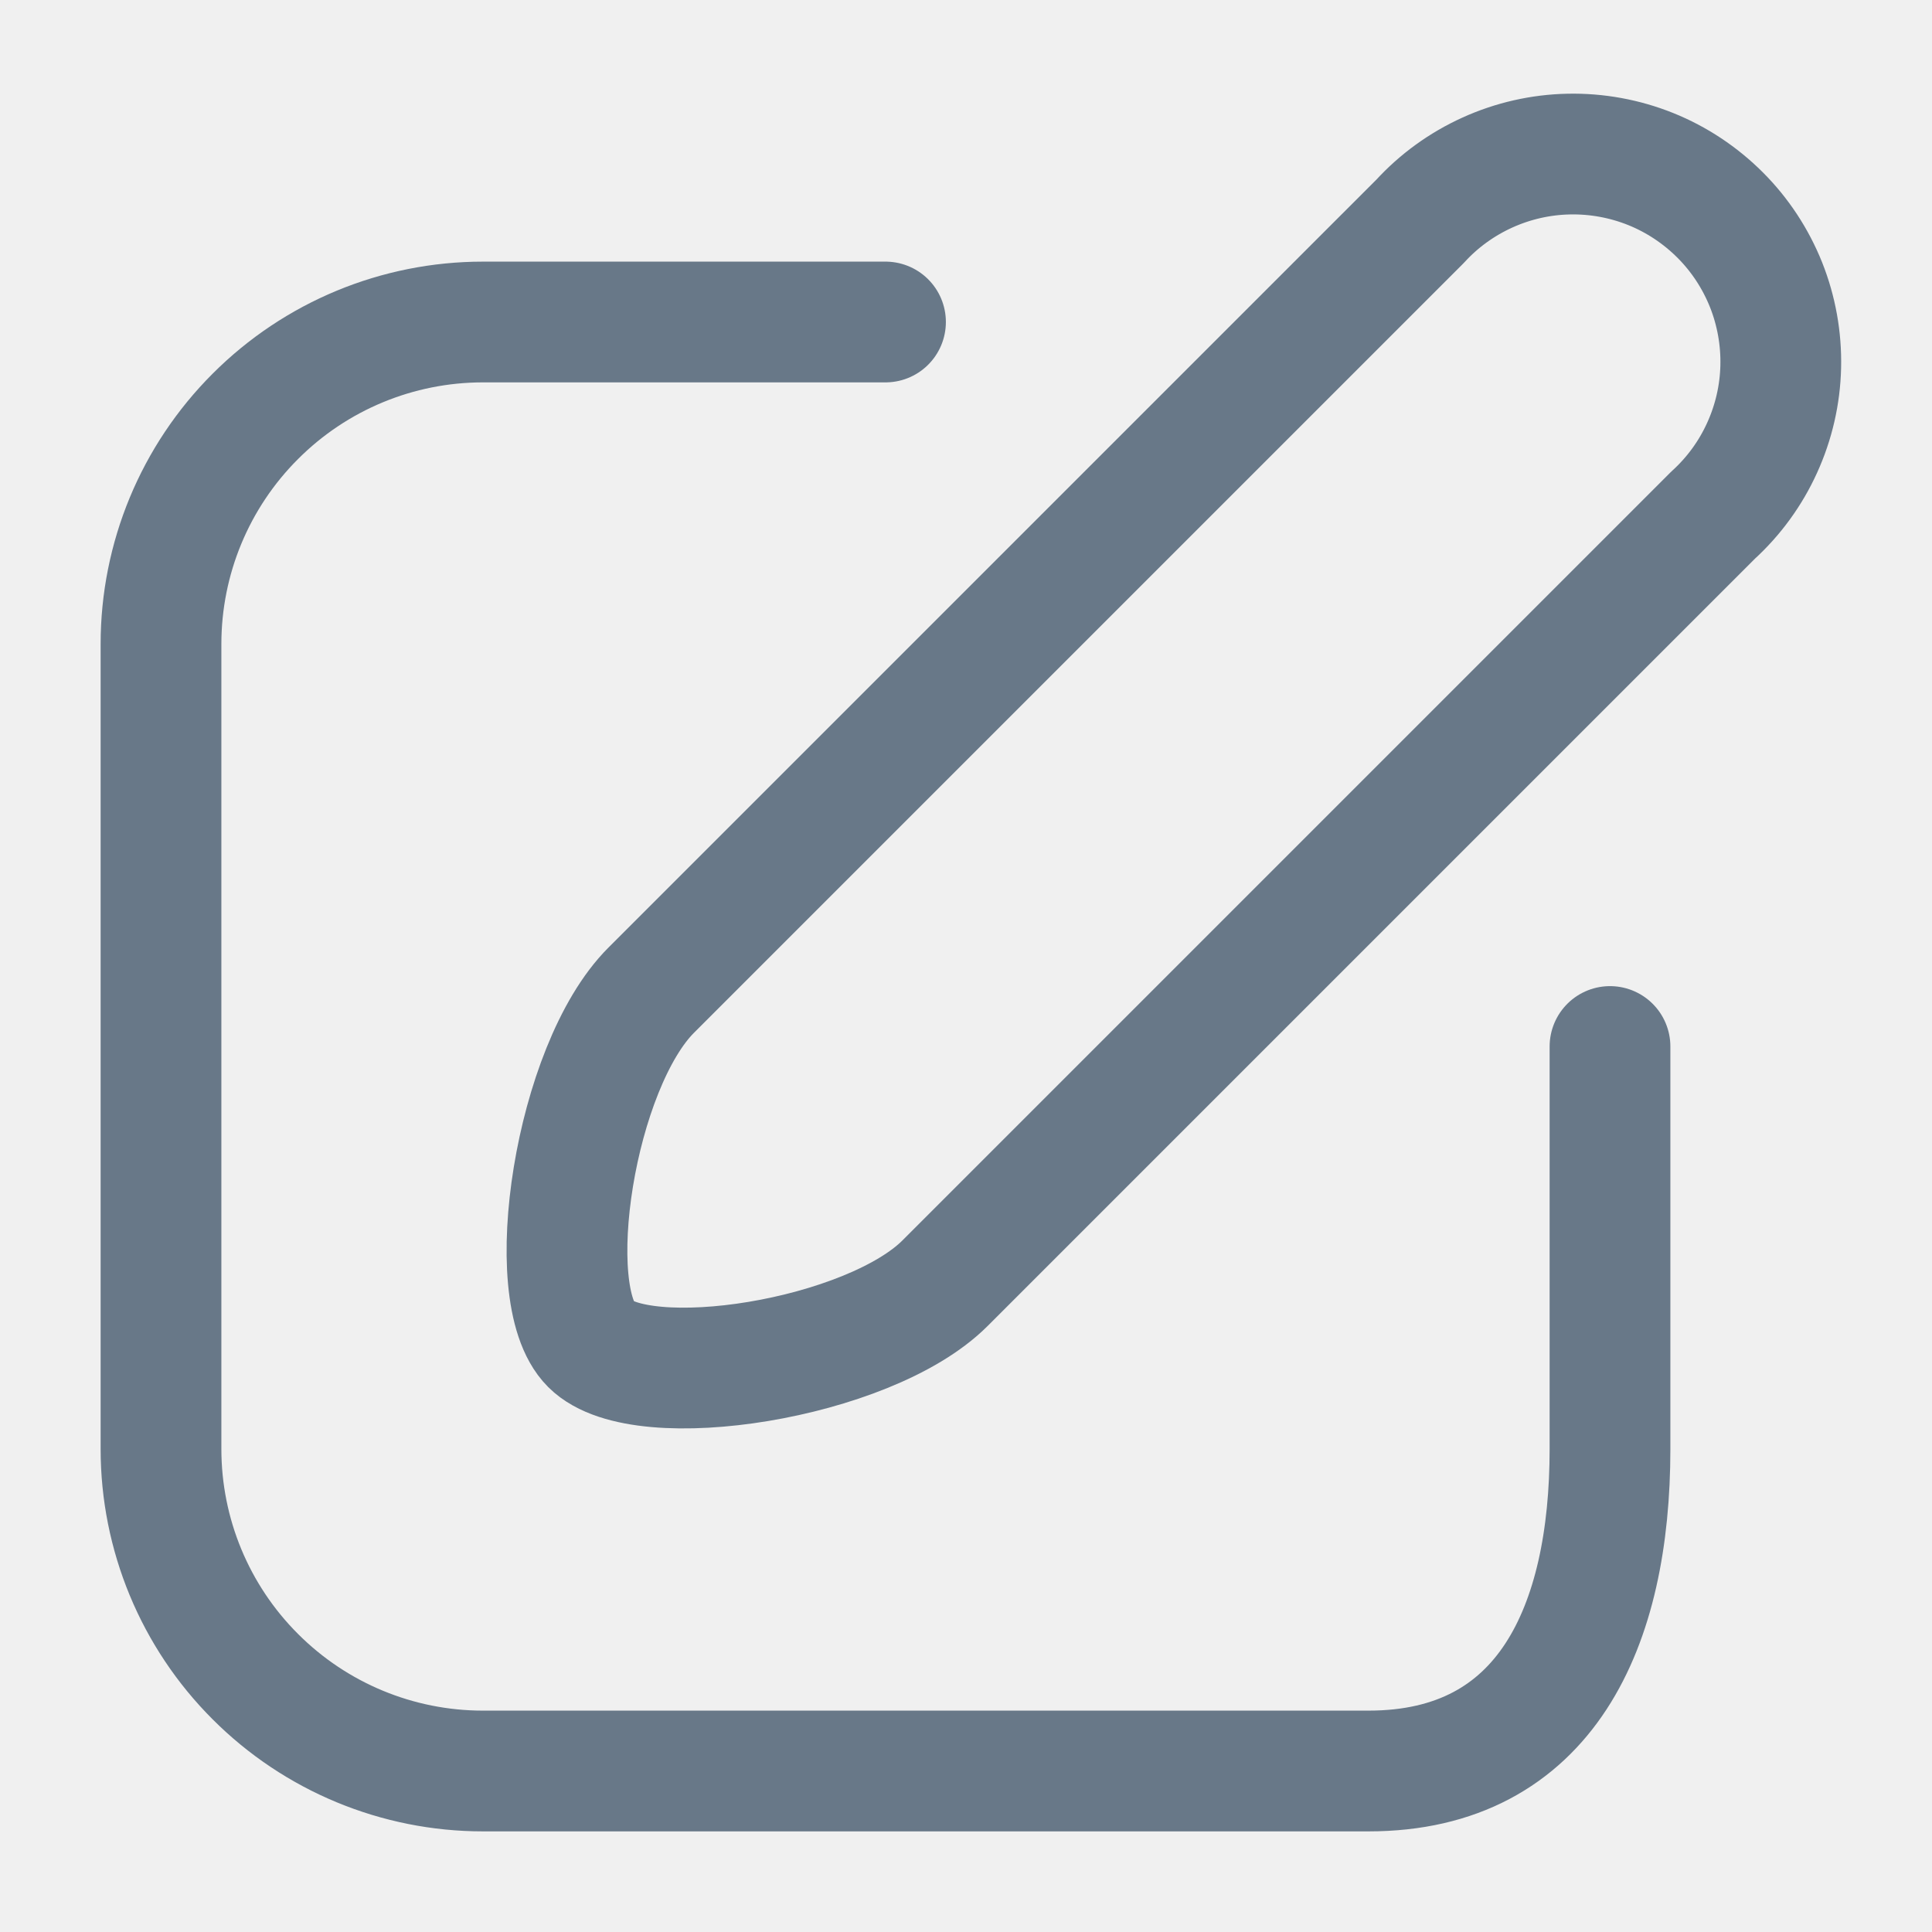
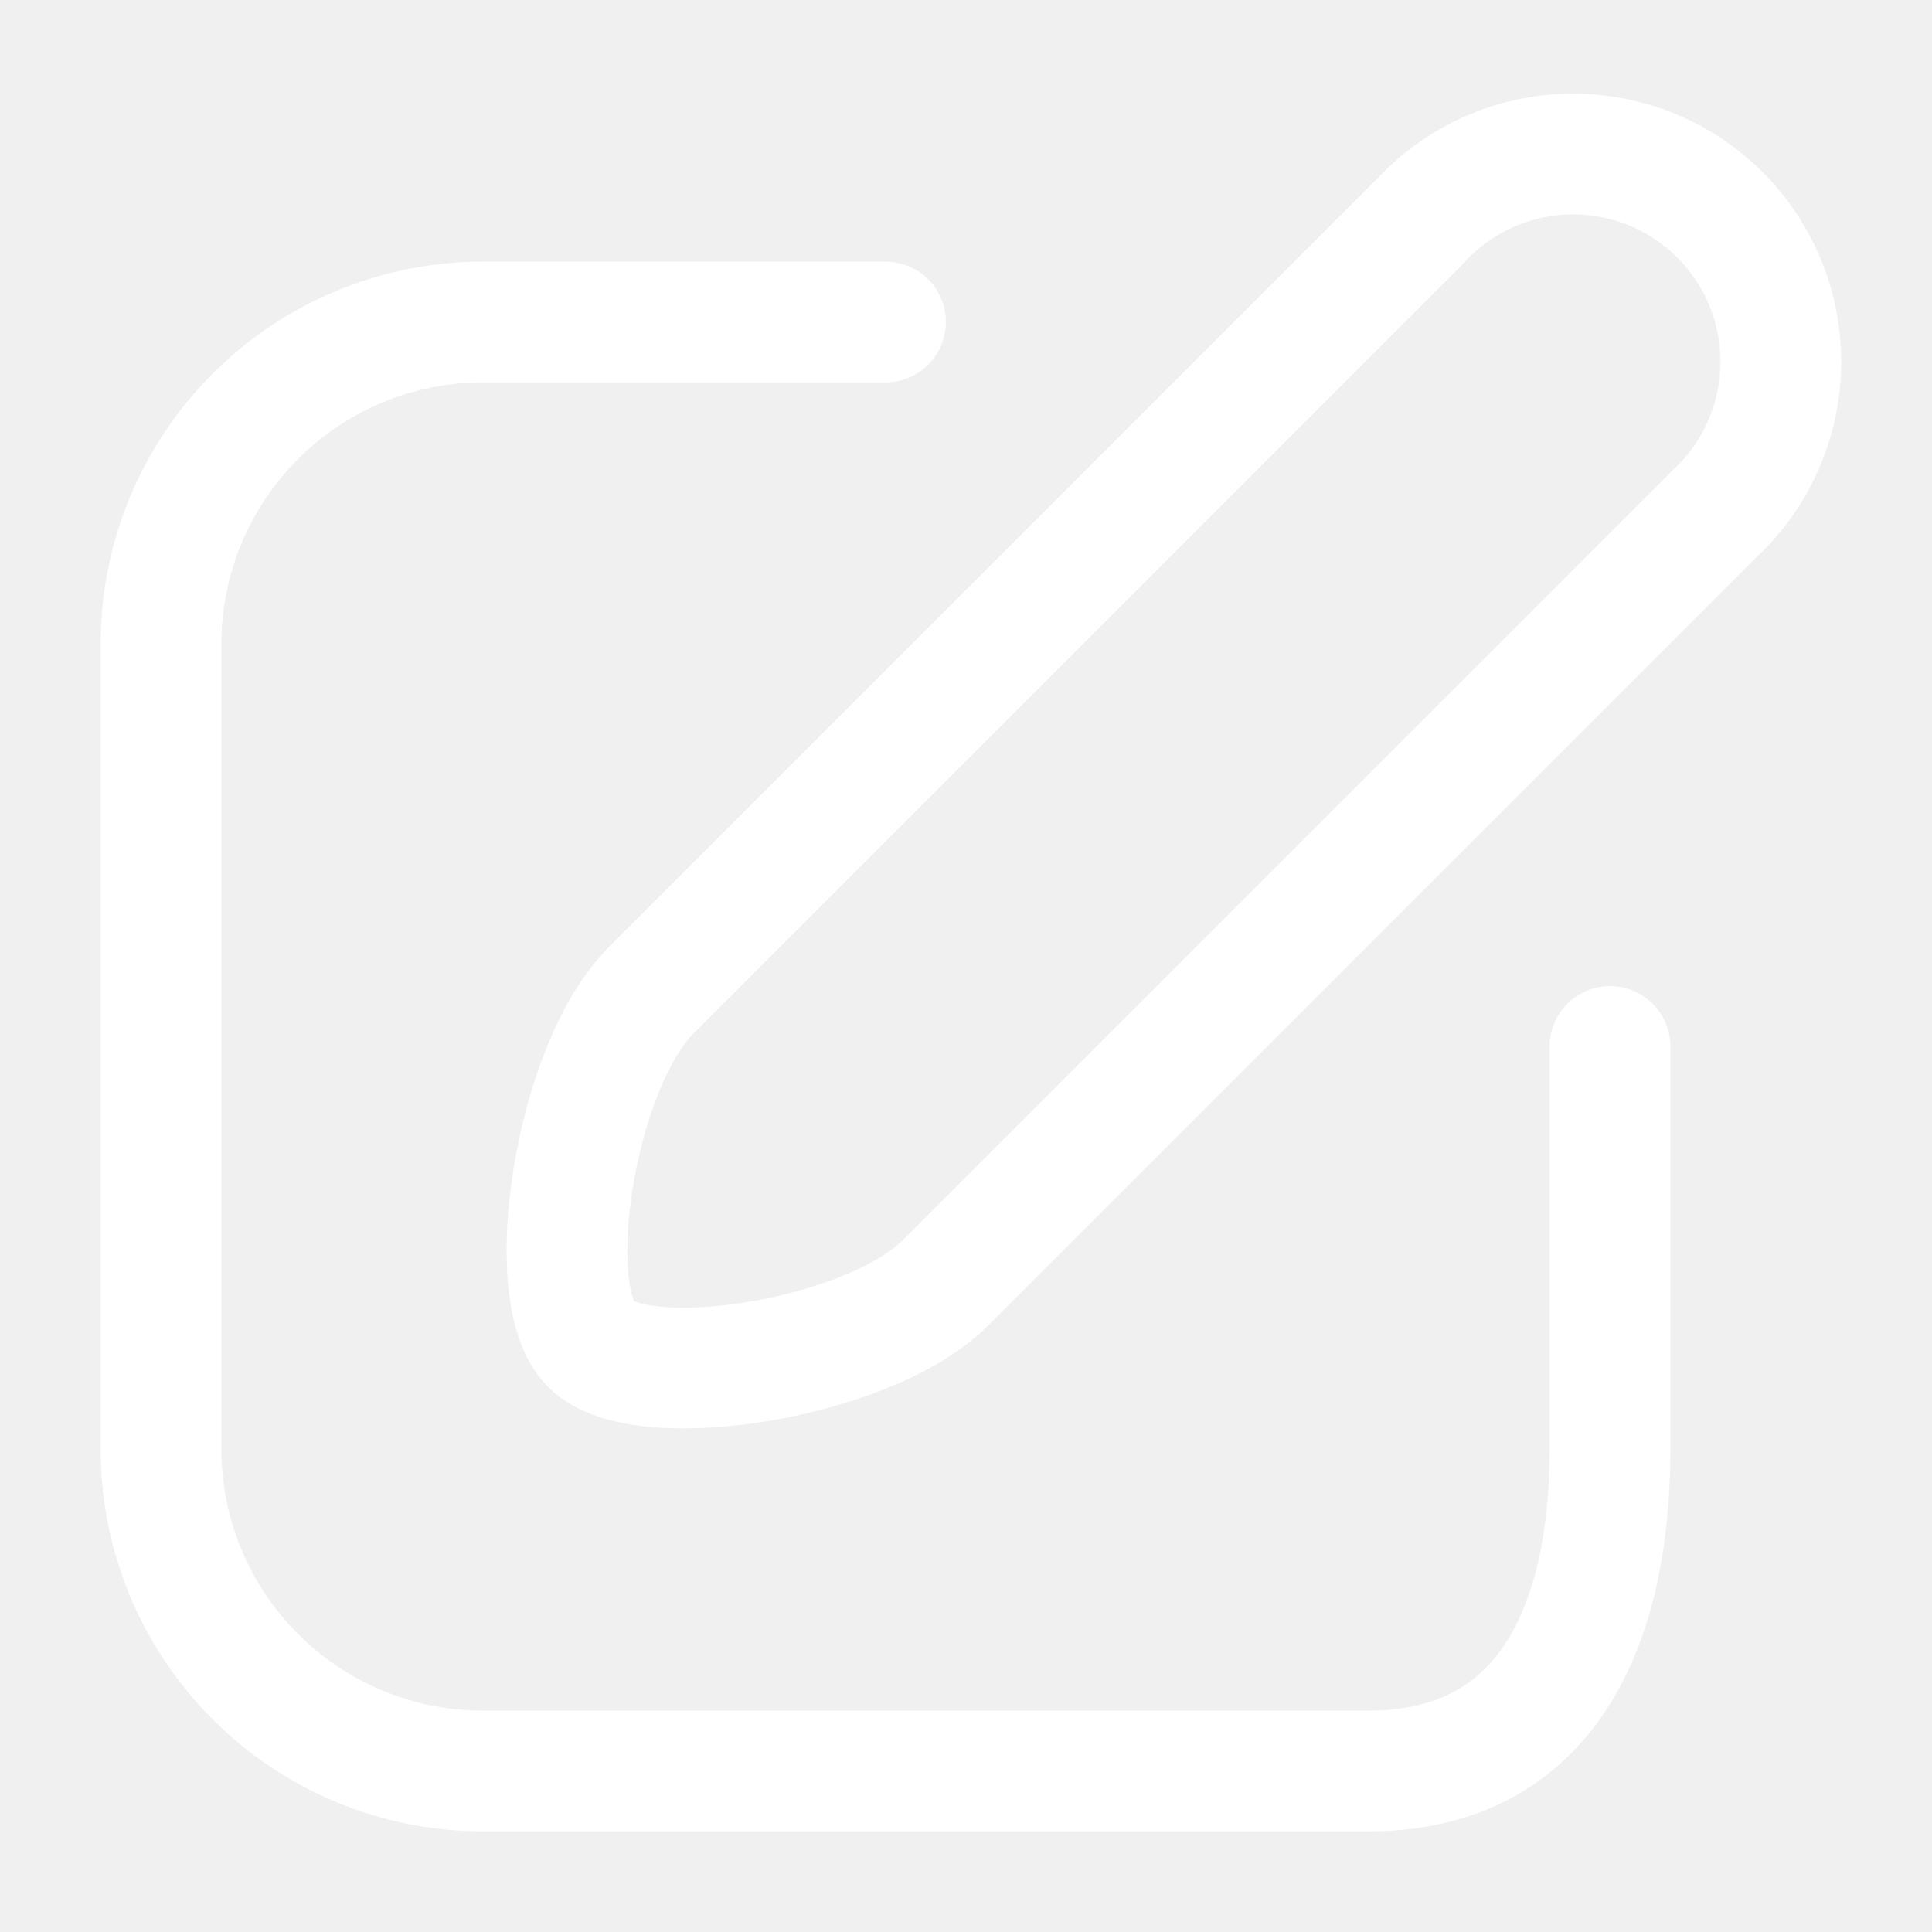
<svg xmlns="http://www.w3.org/2000/svg" width="800px" height="800px" viewBox="0 0 24 24" fill="none">
-   <path d="M21.28 6.4L11.74 15.94C10.79 16.89 7.97 17.33 7.34 16.7C6.71 16.07 7.14 13.25 8.09 12.3L17.64 2.75C17.875 2.493 18.16 2.287 18.478 2.143C18.796 1.999 19.139 1.921 19.488 1.914C19.836 1.907 20.182 1.97 20.506 2.1C20.829 2.23 21.122 2.425 21.369 2.672C21.615 2.918 21.808 3.212 21.938 3.536C22.067 3.86 22.129 4.206 22.121 4.555C22.113 4.903 22.034 5.246 21.889 5.564C21.745 5.881 21.538 6.165 21.28 6.4V6.4Z" stroke="#687888" stroke-width="1.5" stroke-linecap="round" stroke-linejoin="round" />
-   <path d="M11 4H6C4.939 4 3.922 4.421 3.172 5.172C2.421 5.922 2 6.939 2 8V18C2 19.061 2.421 20.078 3.172 20.828C3.922 21.579 4.939 22 6 22H17C19.21 22 20 20.2 20 18V13" stroke="#687888" stroke-width="1.5" stroke-linecap="round" stroke-linejoin="round" />
+   <path d="M21.28 6.4L11.74 15.94C10.79 16.89 7.97 17.33 7.34 16.7C6.71 16.07 7.14 13.25 8.09 12.3L17.64 2.75C17.875 2.493 18.16 2.287 18.478 2.143C18.796 1.999 19.139 1.921 19.488 1.914C19.836 1.907 20.182 1.97 20.506 2.1C20.829 2.23 21.122 2.425 21.369 2.672C21.615 2.918 21.808 3.212 21.938 3.536C22.067 3.86 22.129 4.206 22.121 4.555C22.113 4.903 22.034 5.246 21.889 5.564C21.745 5.881 21.538 6.165 21.28 6.4V6.4Z" stroke="#FFFFFF" stroke-width="1.5" stroke-linecap="round" stroke-linejoin="round" />
+   <path d="M11 4H6C4.939 4 3.922 4.421 3.172 5.172C2.421 5.922 2 6.939 2 8V18C2 19.061 2.421 20.078 3.172 20.828C3.922 21.579 4.939 22 6 22H17C19.21 22 20 20.2 20 18V13" stroke="#FFFFFF" stroke-width="1.5" stroke-linecap="round" stroke-linejoin="round" />
</svg>
